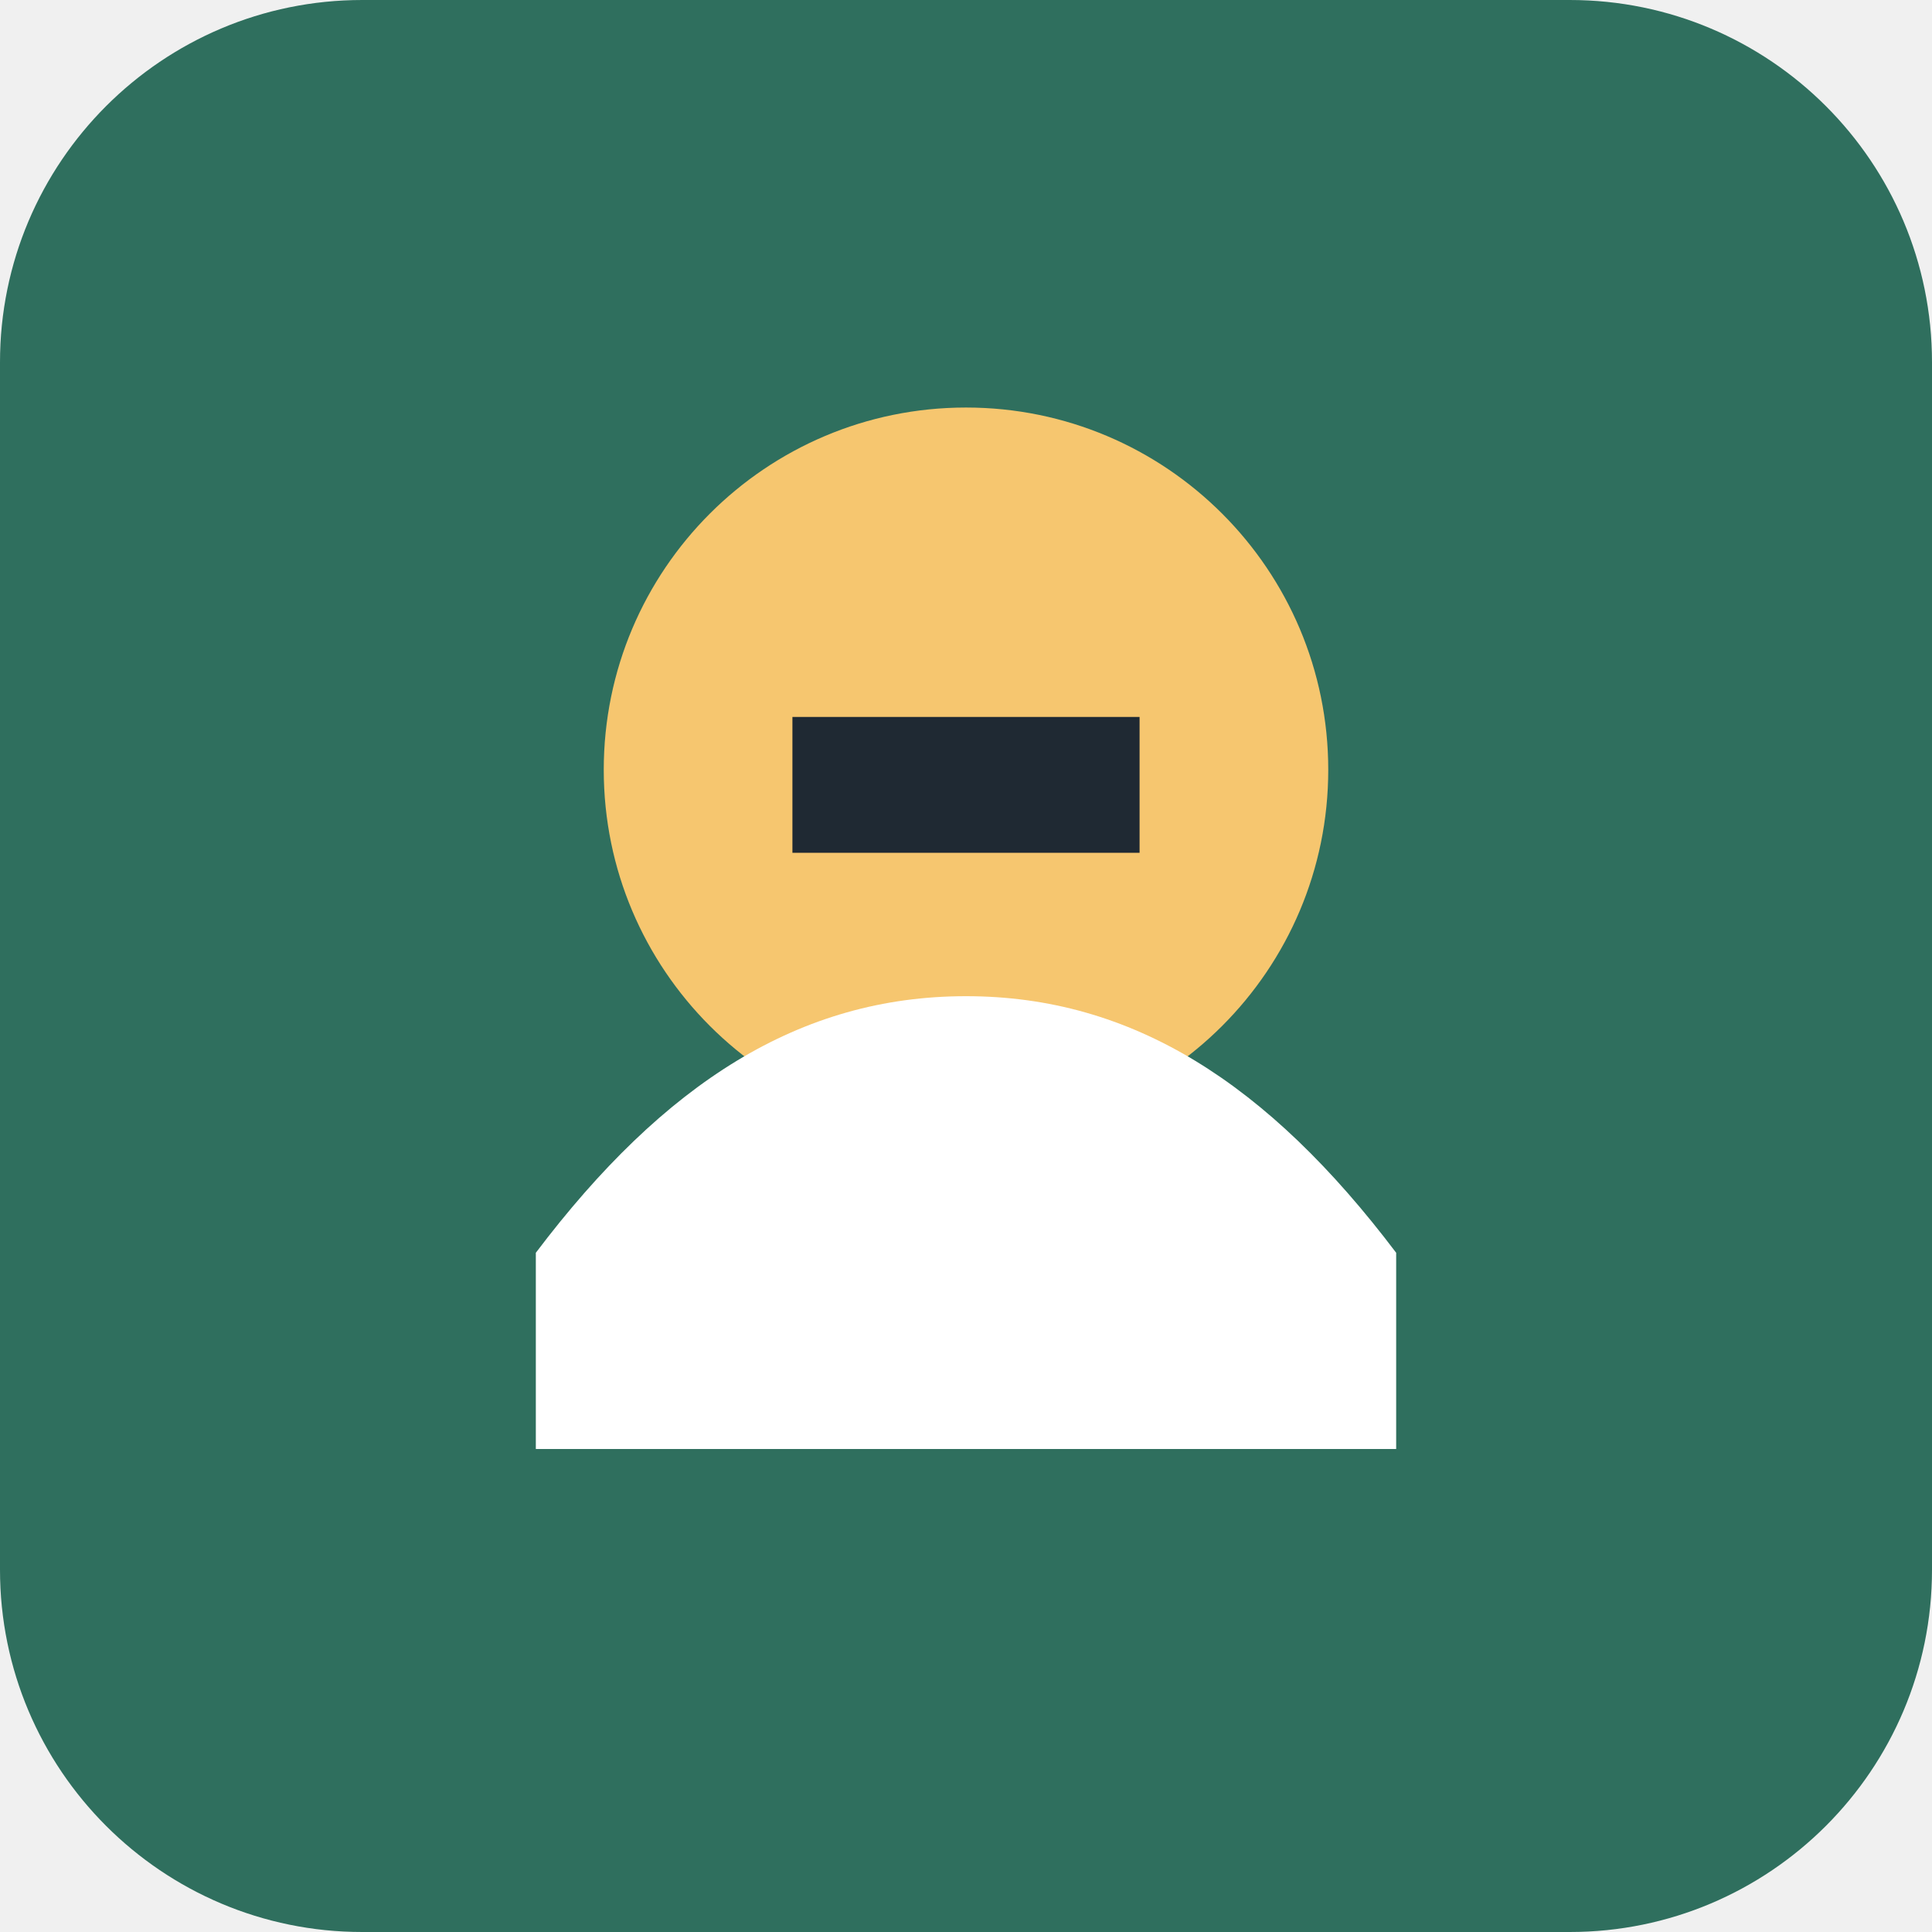
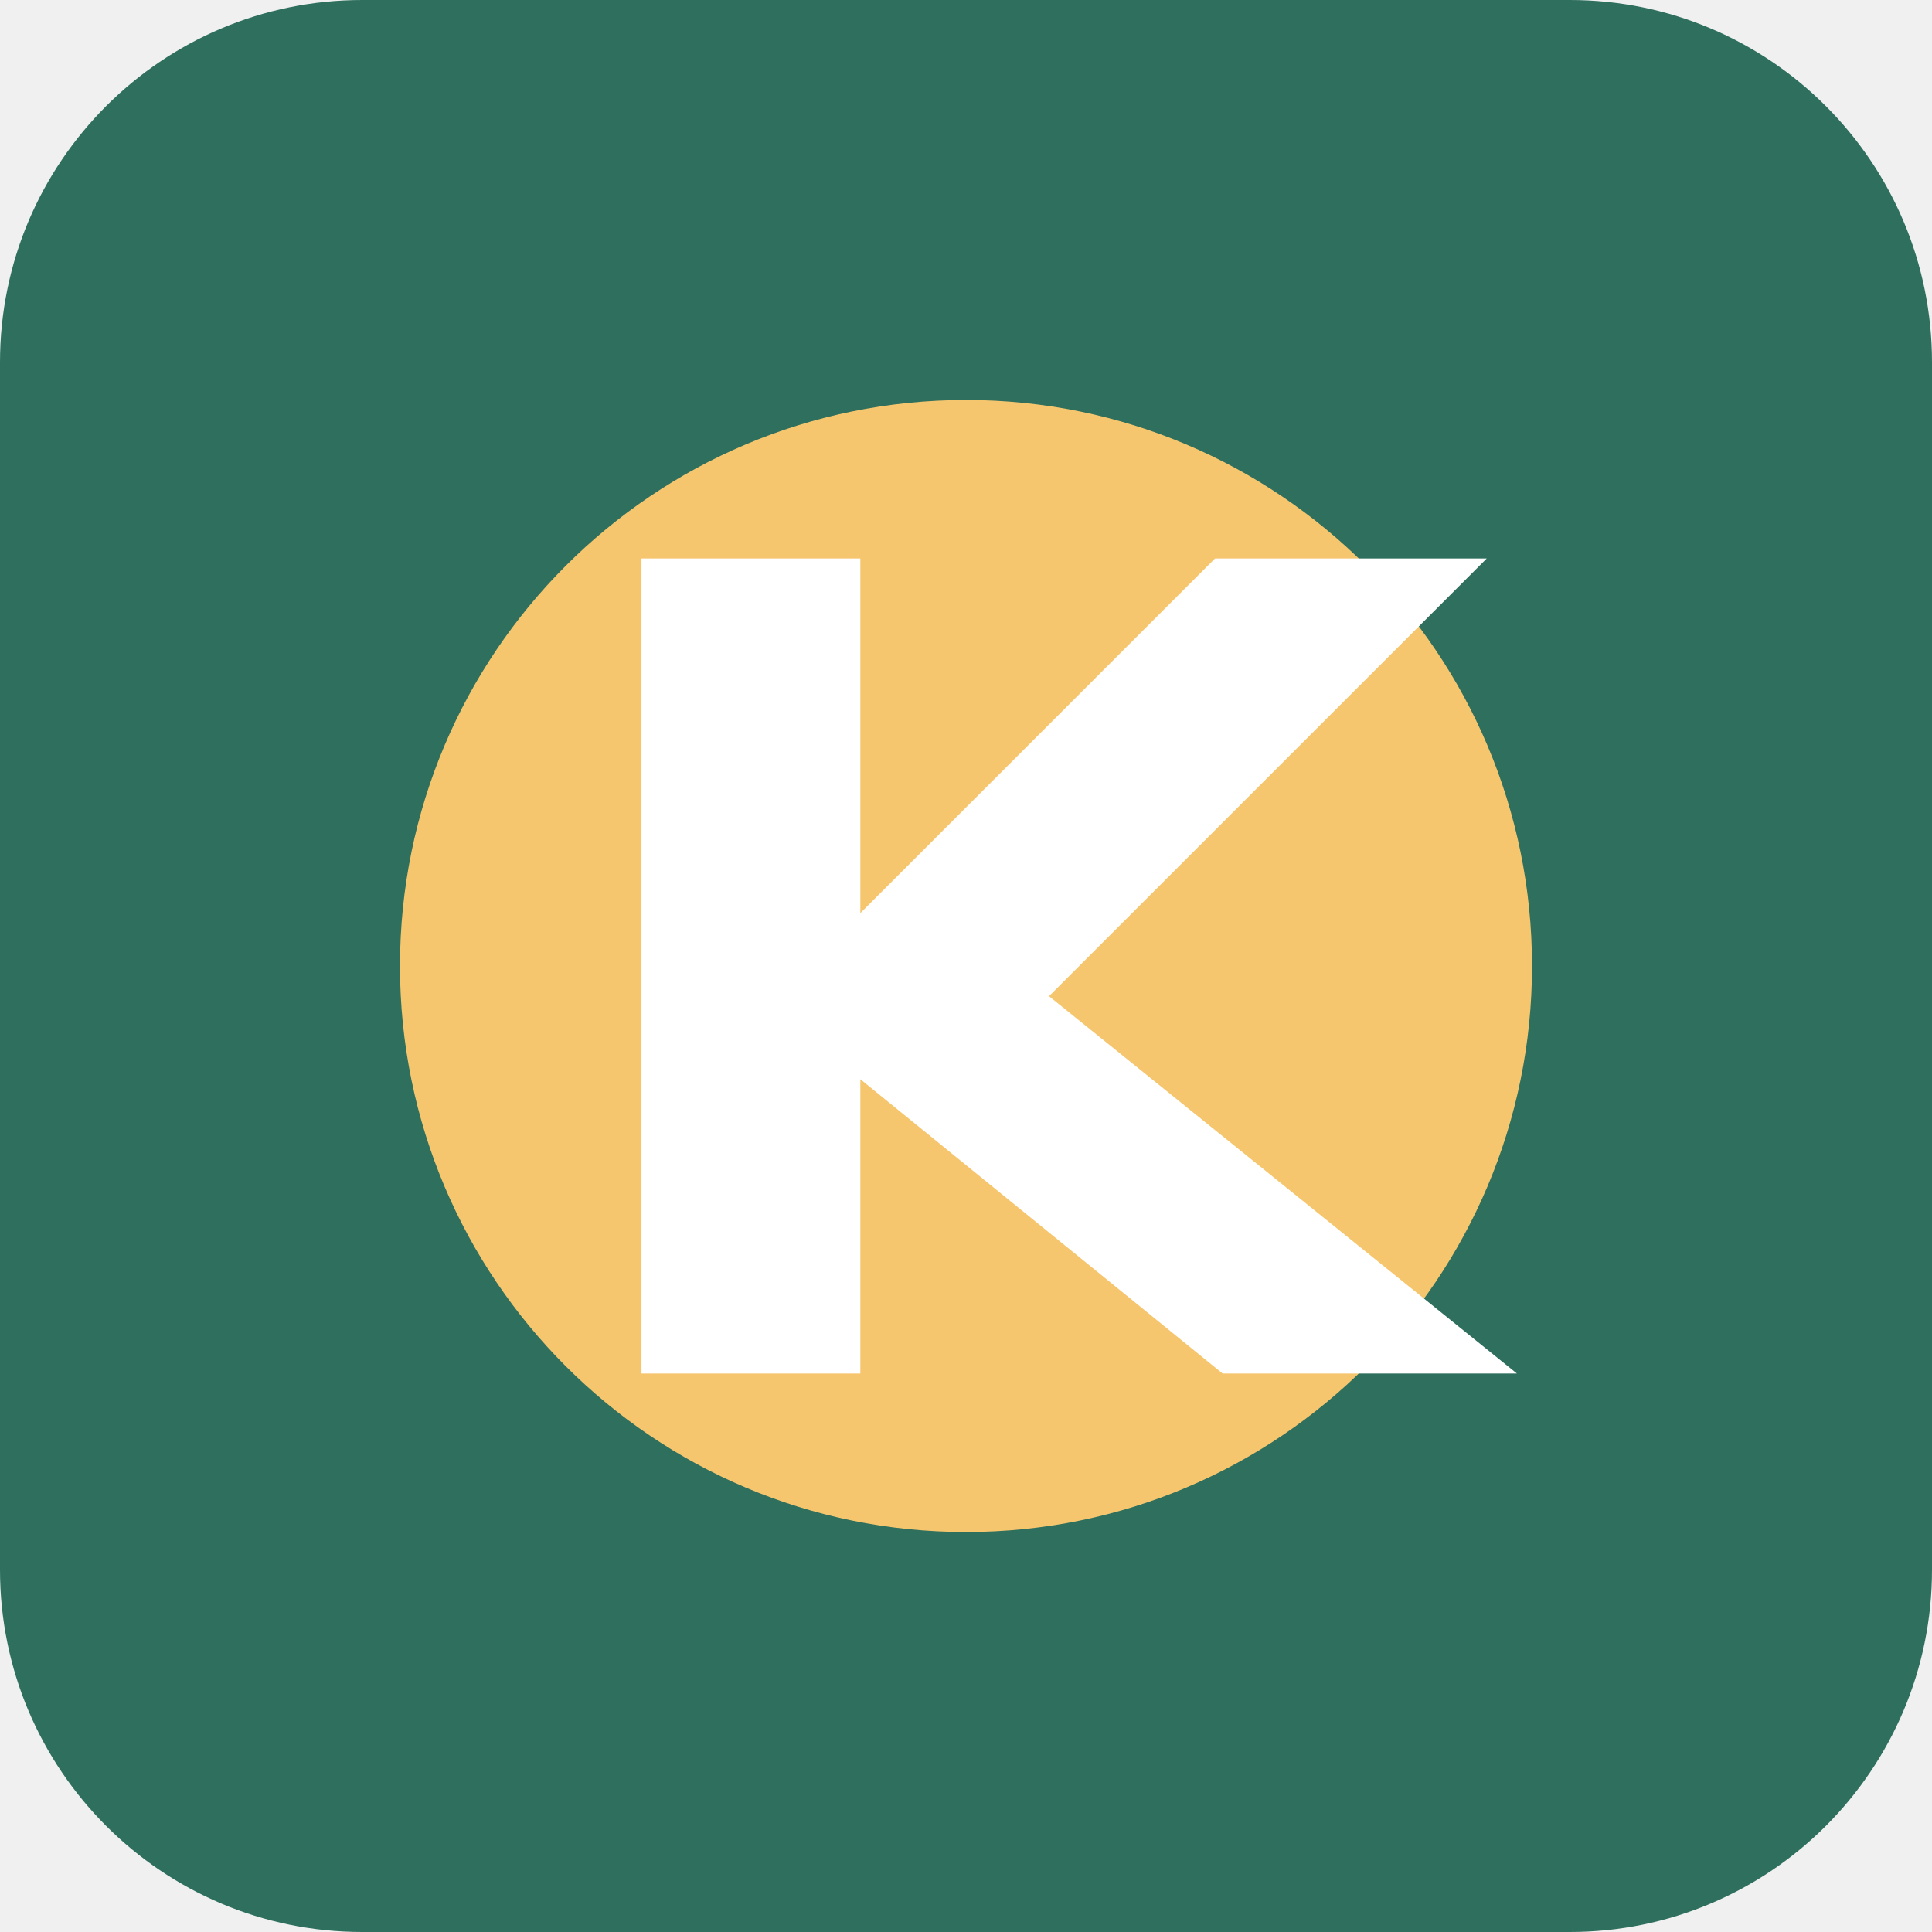
<svg xmlns="http://www.w3.org/2000/svg" viewBox="0 0 512 512">
  <rect width="512" height="512" rx="96" fill="#2f6f5e" />
-   <circle cx="256" cy="204" r="96" fill="#f6c66f" />
-   <path fill="#ffffff" d="M142 332c34-45 70-68 114-68s80 23 114 68v52H142z" />
-   <path fill="#1f2933" d="M210 190h92v36h-92z" />
+   <circle cx="256" cy="256" r="150" fill="#f6c66f" />
+   <path fill="#ffffff" d="M170 148h58v94l94-94h72L278 264l124 100h-78l-96-78v78h-58z" />
</svg>
